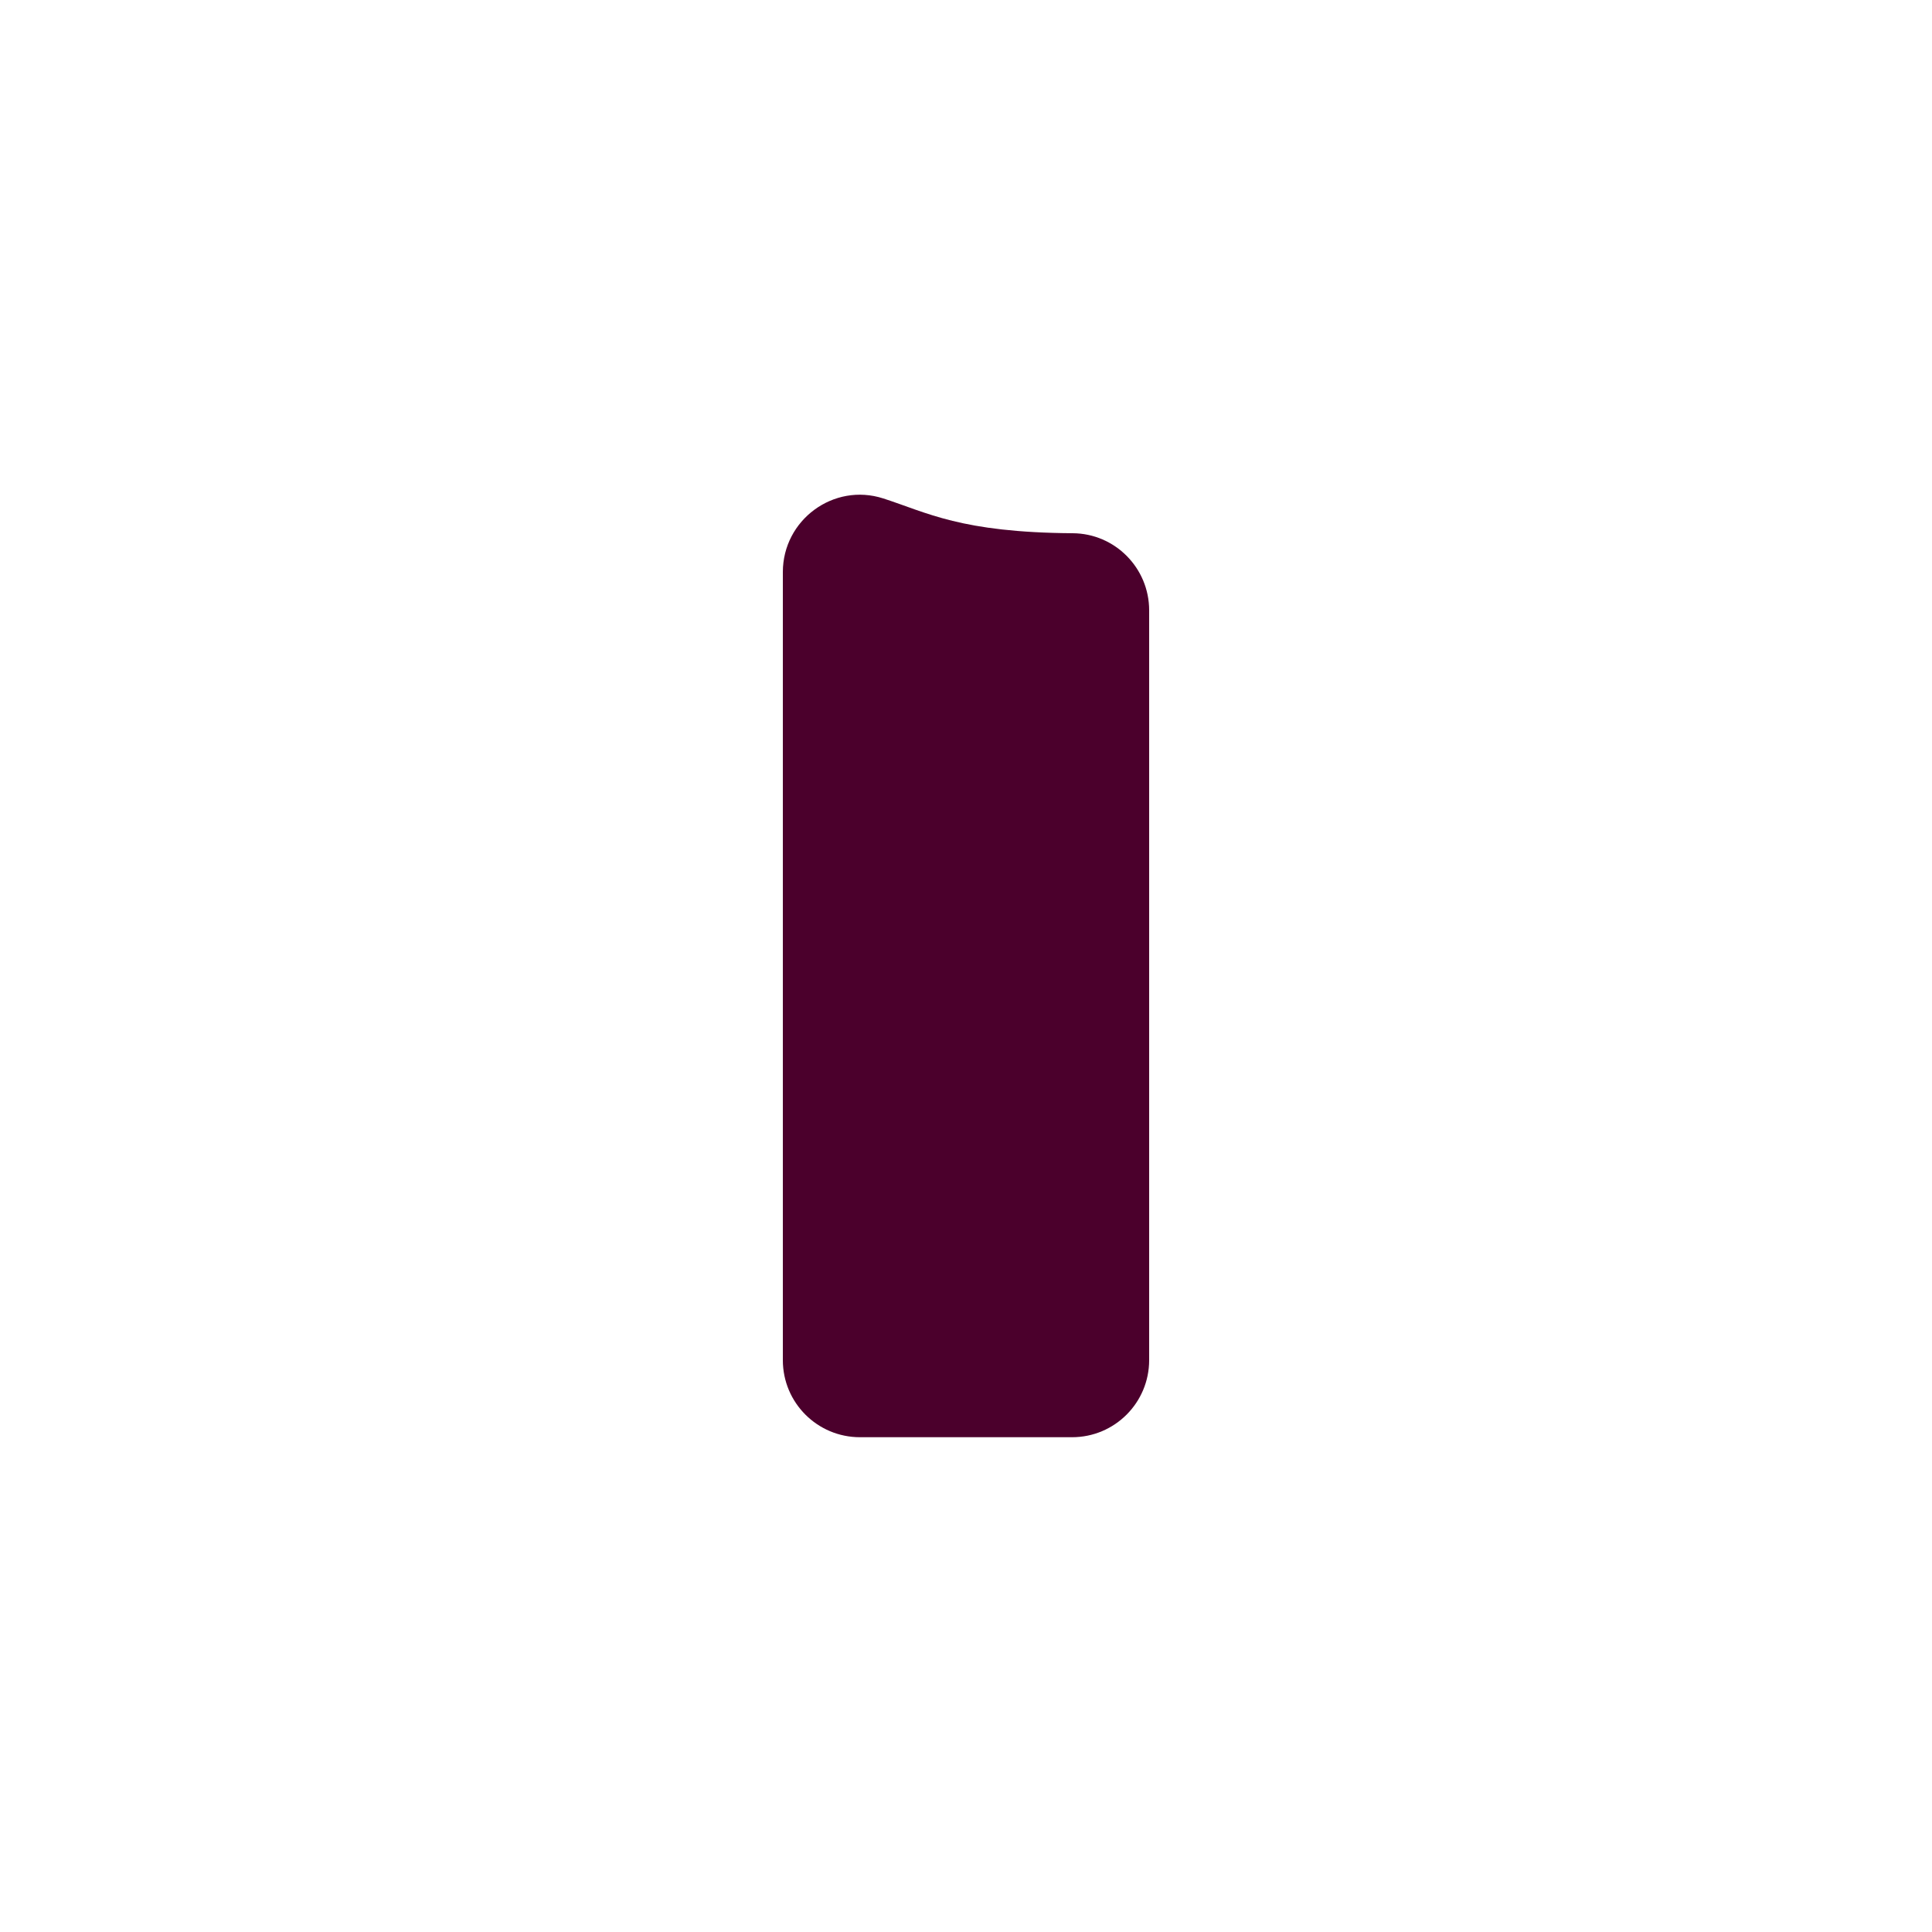
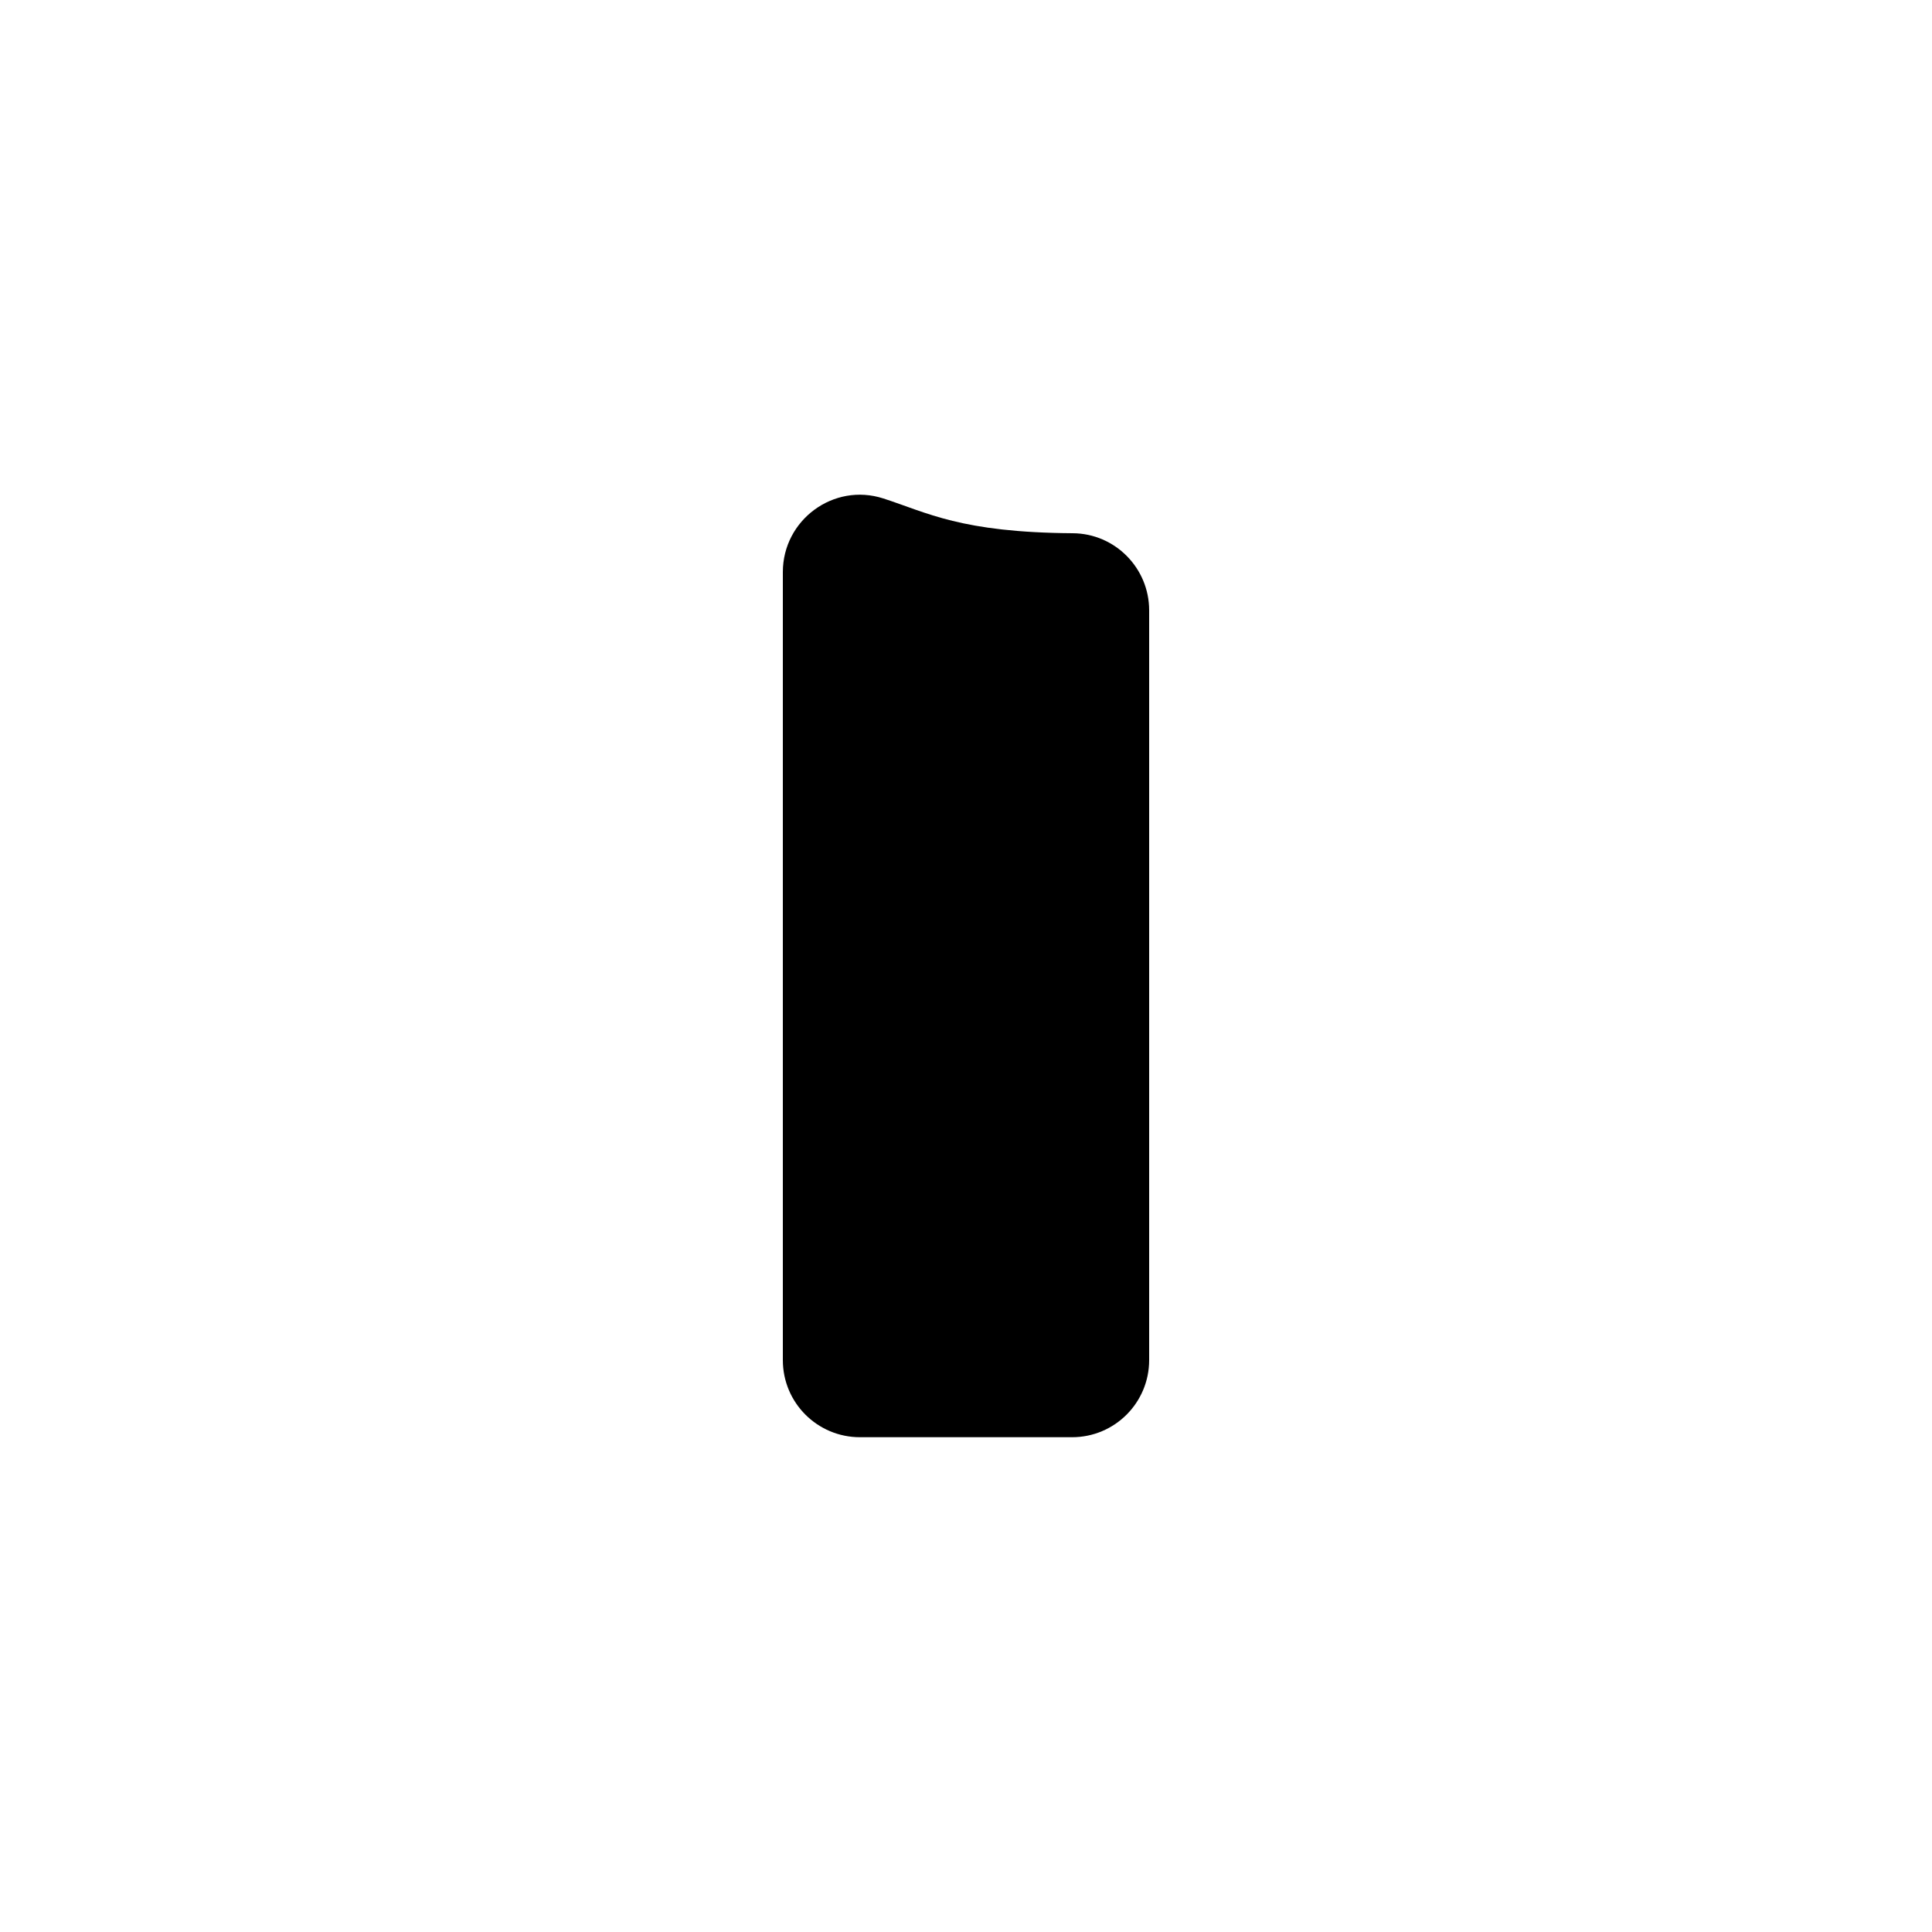
<svg xmlns="http://www.w3.org/2000/svg" id="Inventory" viewBox="0 0 100 100">
  <defs>
    <style>
      .cls-1 {
-         fill: #4b002c;
+         fill: currentColor;
      }
    </style>
  </defs>
  <path id="RArm" class="cls-1" d="M44.51,74.39h10.98c2.21,0,3.99-1.79,3.99-3.99V31.59c0-2.19-1.77-3.98-3.96-3.99-5.8-.04-7.53-1.07-9.8-1.8-2.57-.83-5.2,1.11-5.2,3.81v40.79c0,2.21,1.79,3.99,3.99,3.99Z" />
</svg>
